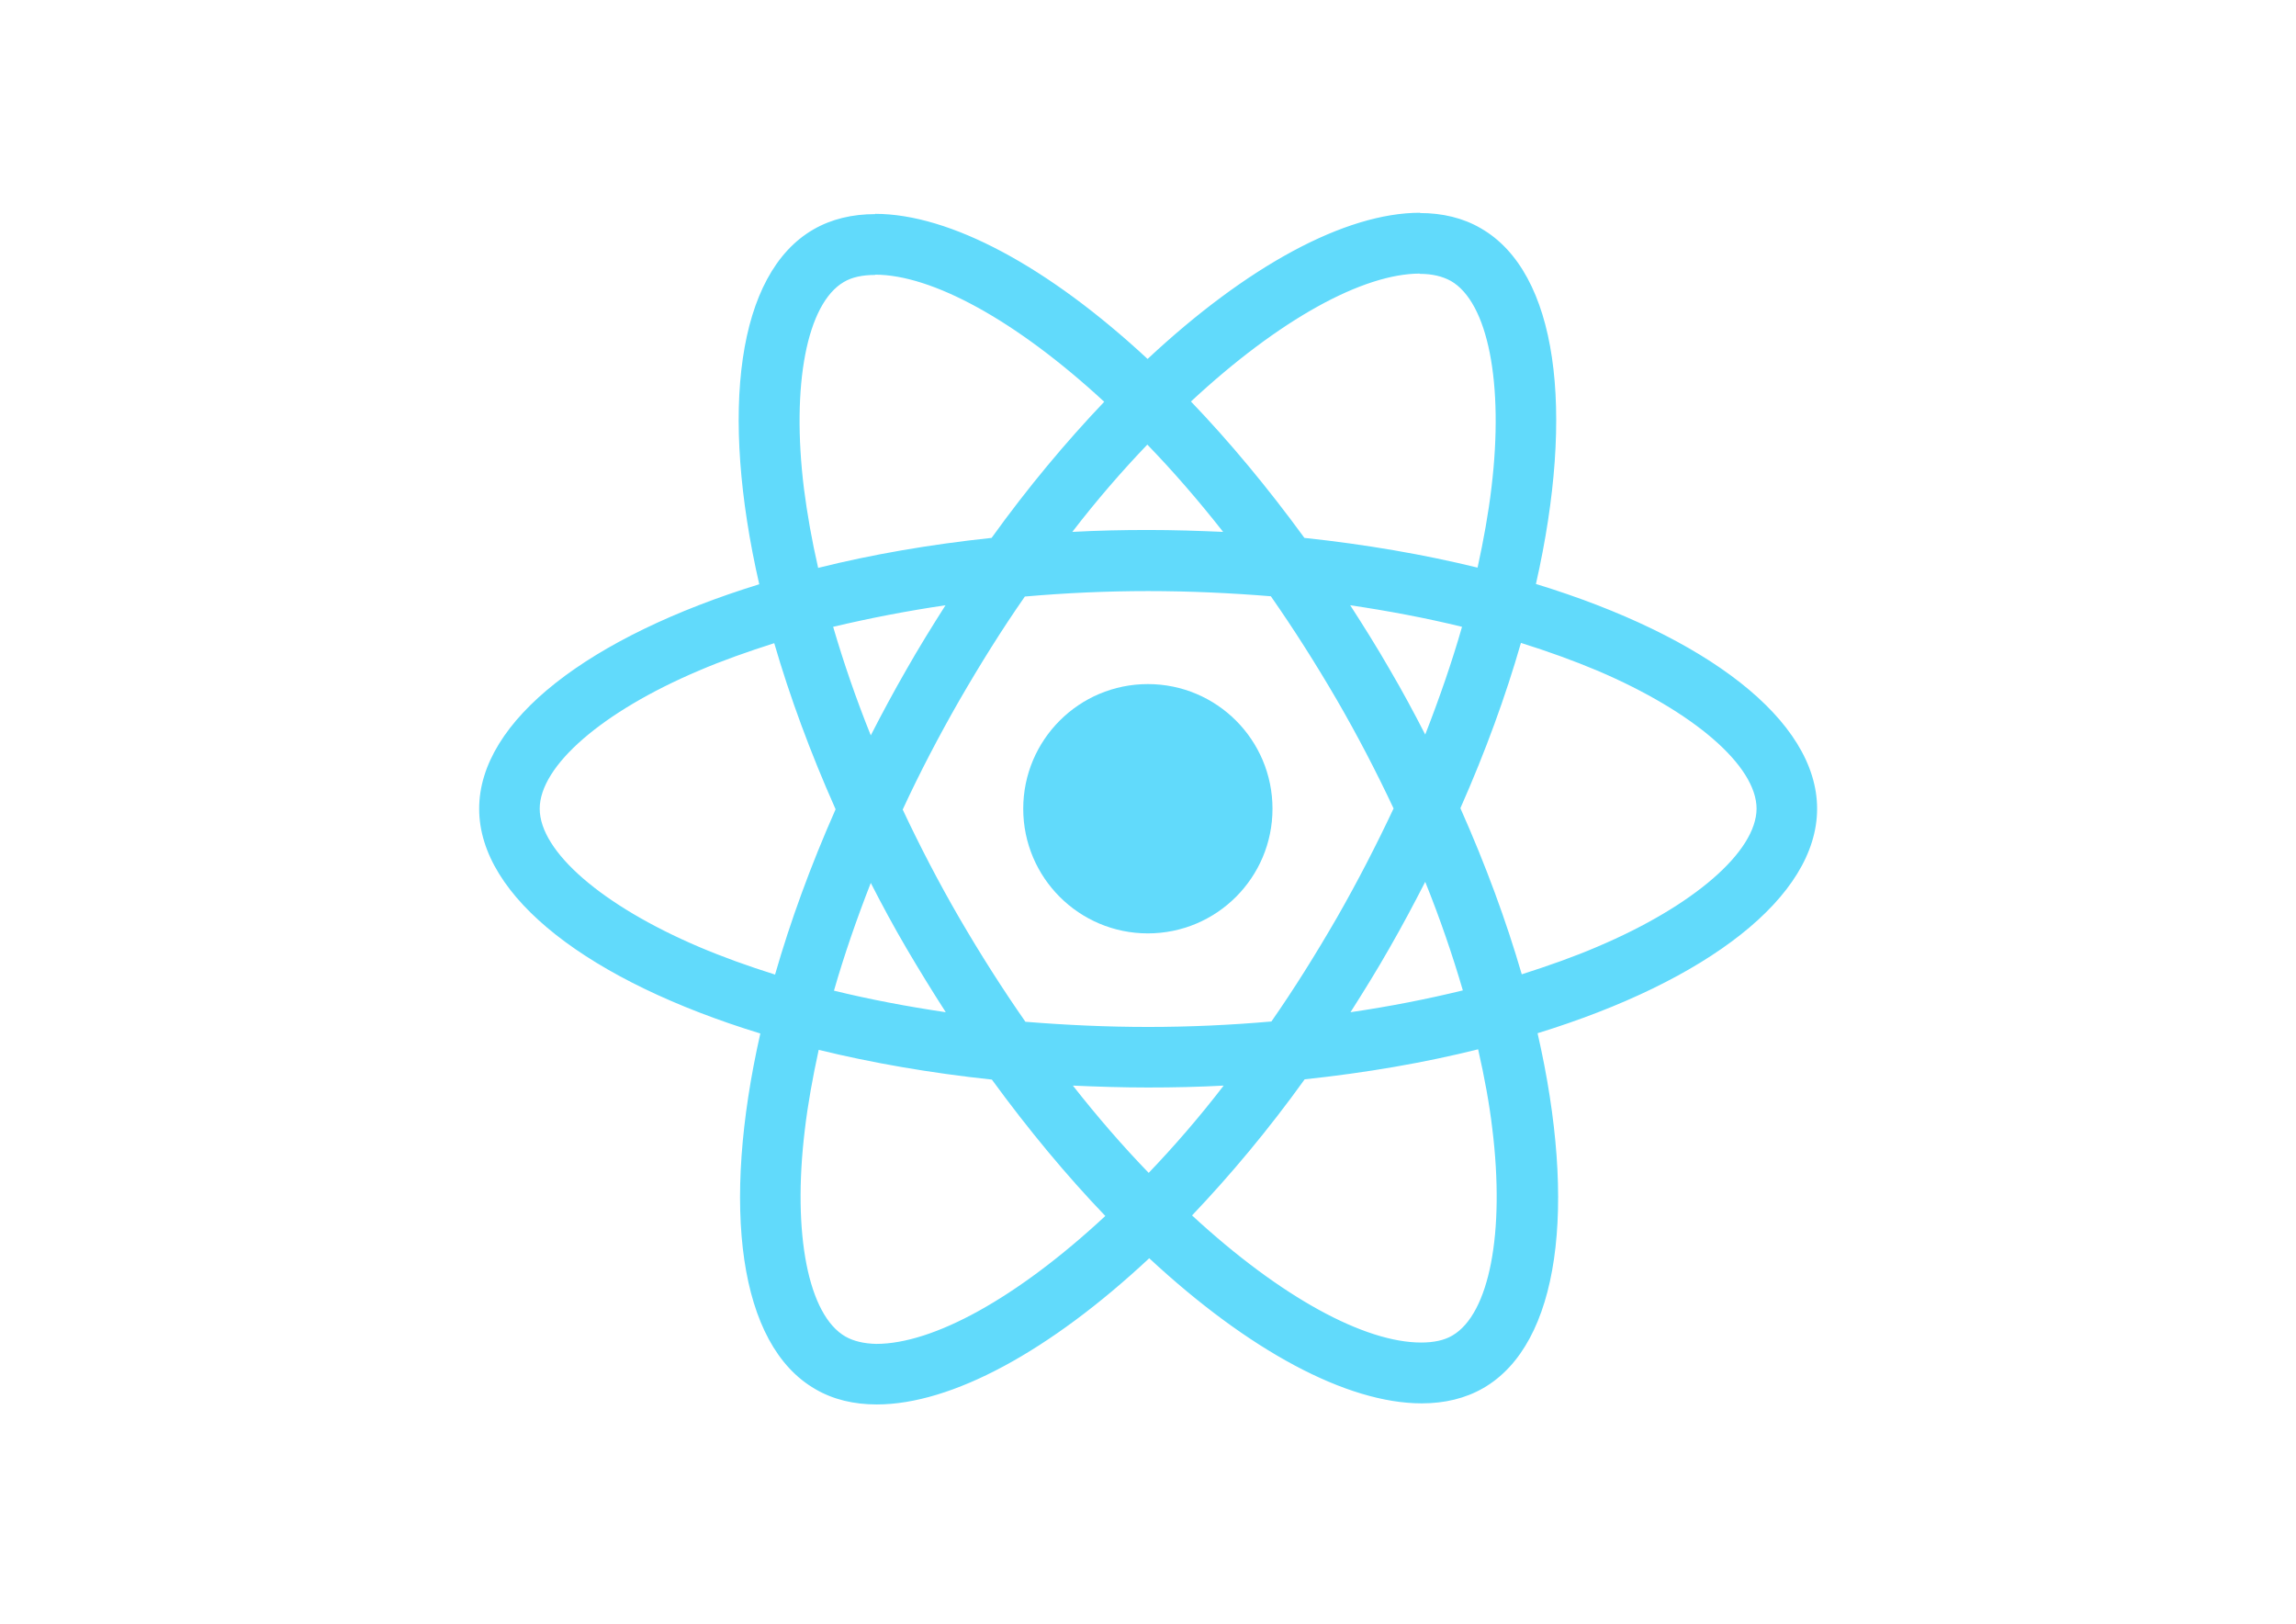
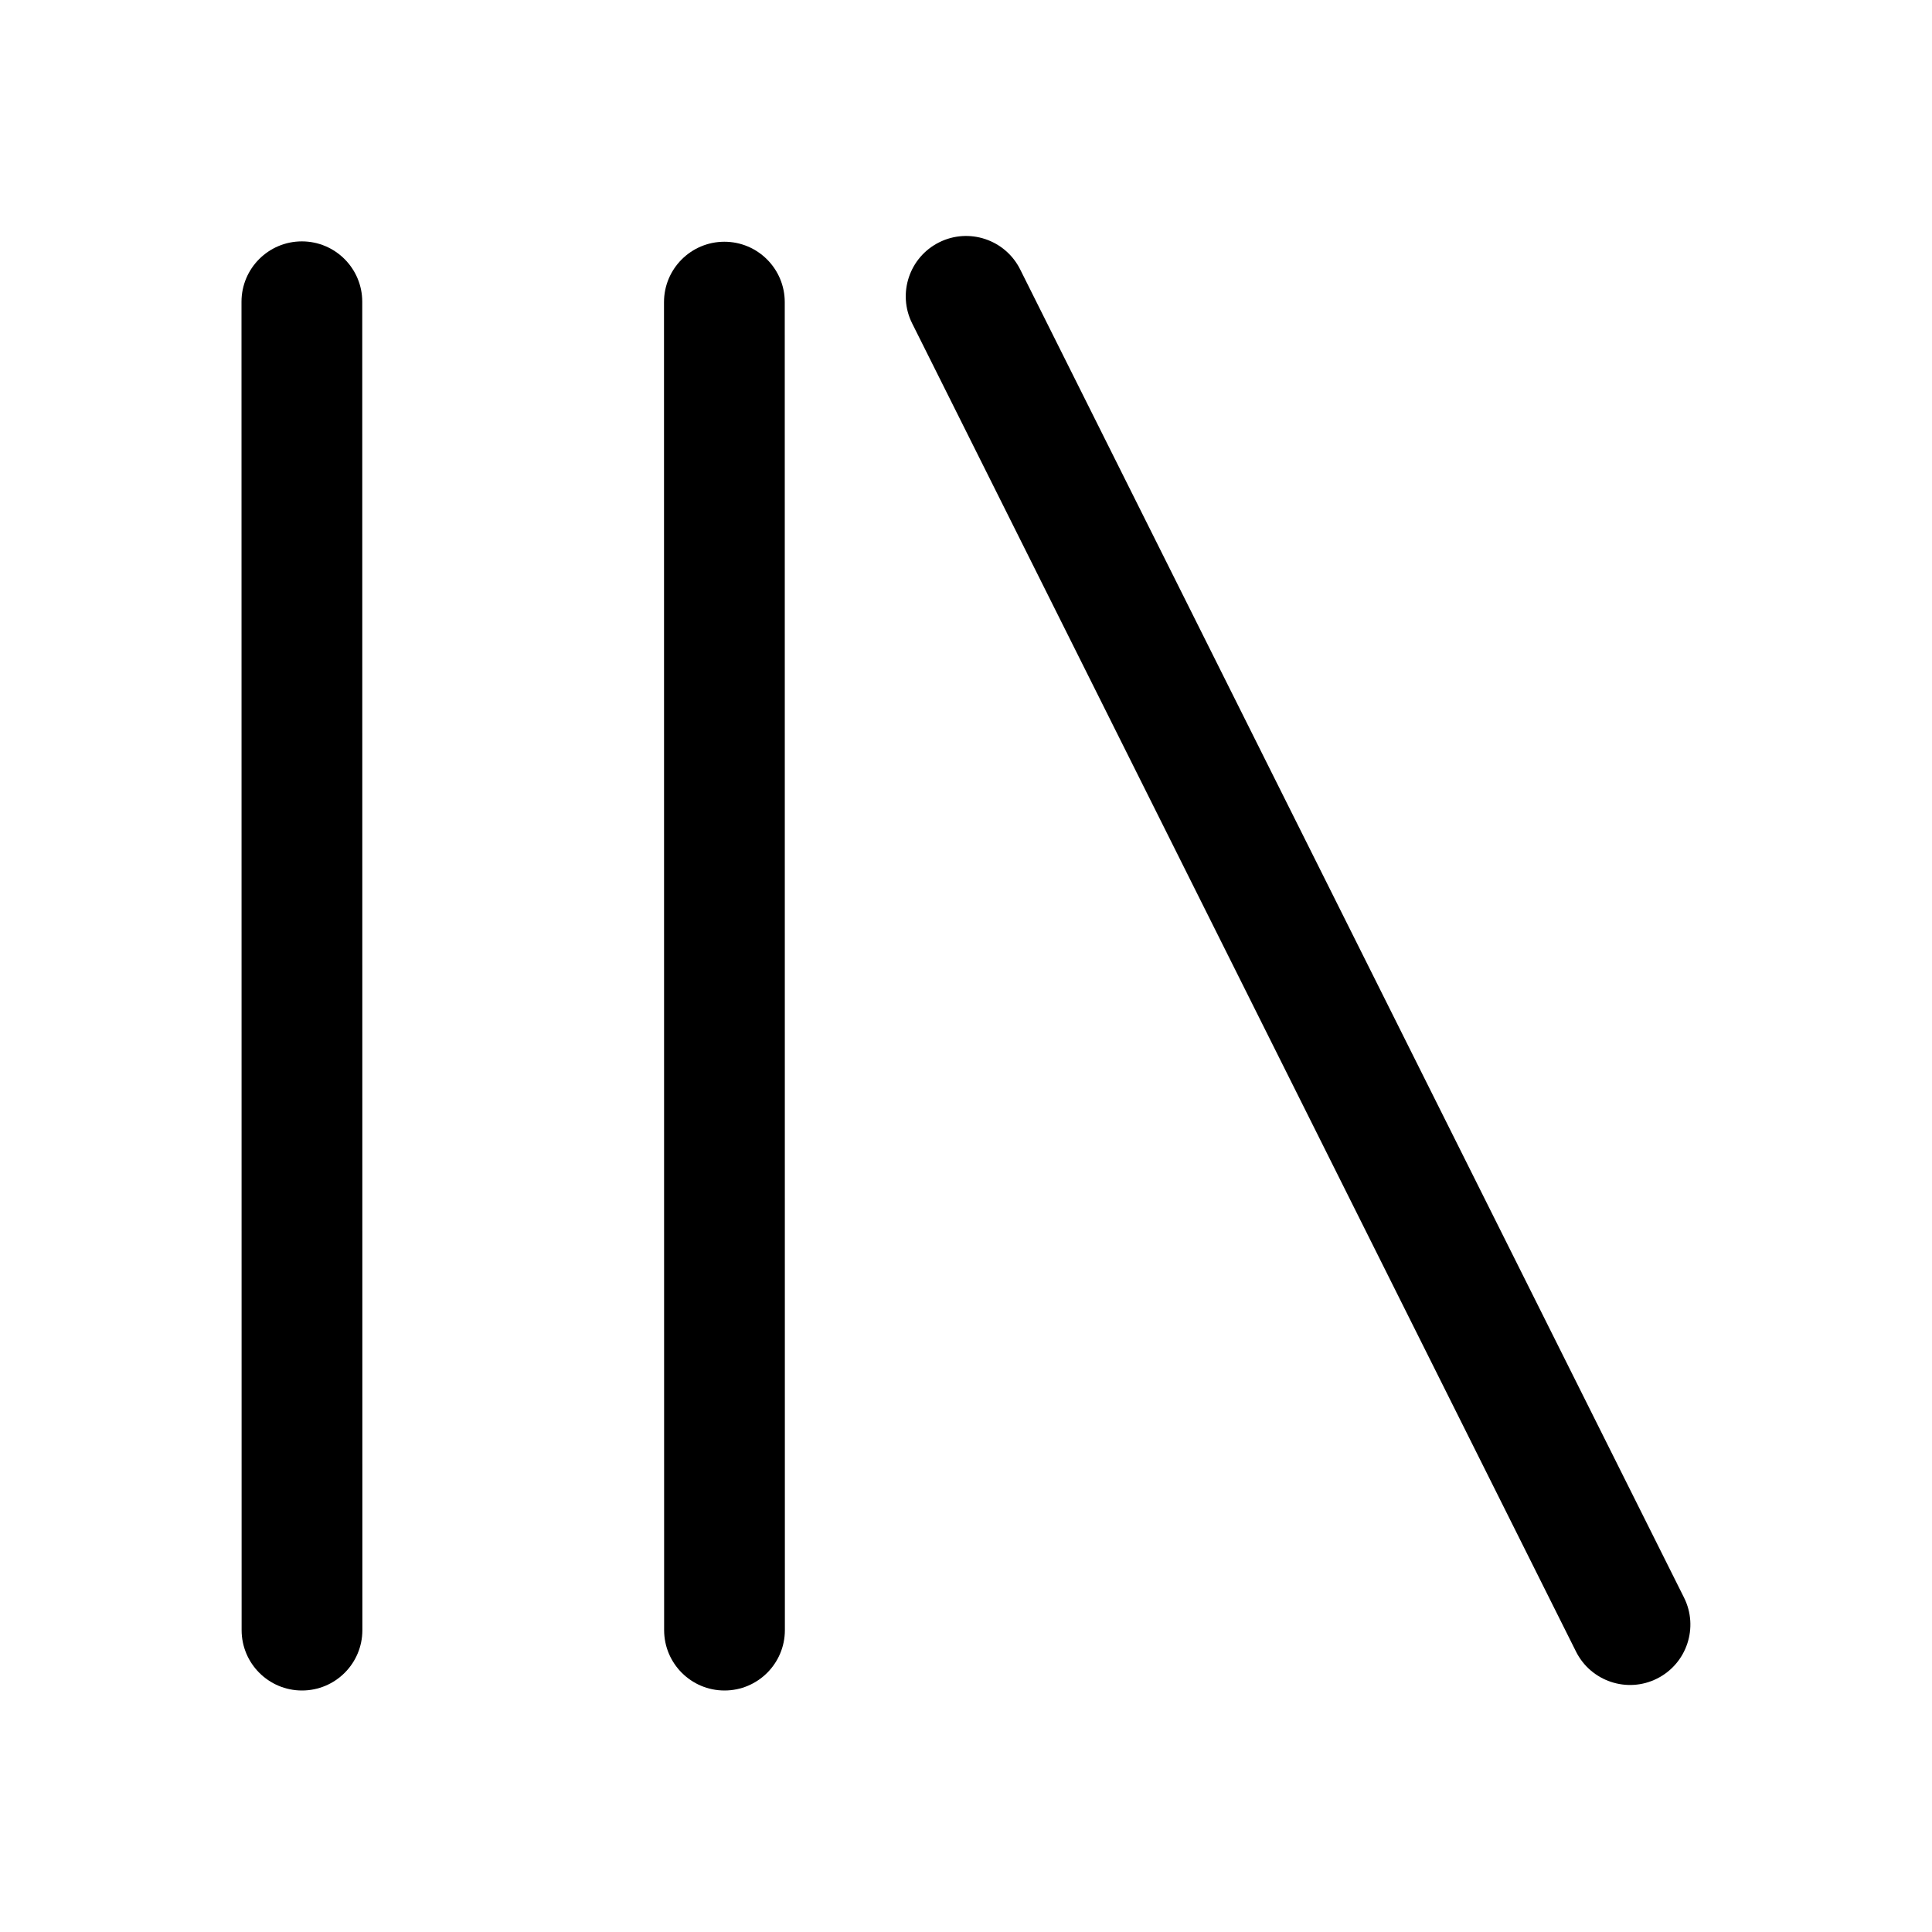
- <svg xmlns="http://www.w3.org/2000/svg" viewBox="0 0 841.9 595.3">
-   <g fill="#61DAFB">
-     <path d="M666.3 296.5c0-32.5-40.7-63.3-103.1-82.4 14.4-63.6 8-114.2-20.2-130.4-6.5-3.8-14.1-5.6-22.4-5.6v22.3c4.6 0 8.3.9 11.4 2.6 13.6 7.8 19.5 37.5 14.9 75.7-1.1 9.4-2.9 19.3-5.1 29.4-19.6-4.8-41-8.5-63.5-10.9-13.5-18.5-27.5-35.3-41.6-50 32.6-30.3 63.2-46.9 84-46.9V78c-27.5 0-63.5 19.6-99.9 53.6-36.4-33.8-72.4-53.2-99.9-53.2v22.3c20.7 0 51.4 16.5 84 46.6-14 14.7-28 31.4-41.3 49.9-22.6 2.4-44 6.1-63.6 11-2.3-10-4-19.7-5.2-29-4.7-38.2 1.1-67.9 14.6-75.8 3-1.8 6.9-2.6 11.5-2.6V78.5c-8.4 0-16 1.8-22.6 5.6-28.1 16.2-34.4 66.7-19.9 130.1-62.2 19.2-102.7 49.9-102.7 82.3 0 32.5 40.7 63.3 103.1 82.4-14.4 63.6-8 114.2 20.2 130.4 6.5 3.8 14.1 5.6 22.5 5.6 27.5 0 63.5-19.6 99.9-53.6 36.4 33.8 72.4 53.2 99.9 53.2 8.4 0 16-1.8 22.6-5.6 28.1-16.2 34.4-66.7 19.9-130.1 62-19.1 102.5-49.9 102.5-82.3zm-130.2-66.7c-3.7 12.9-8.3 26.2-13.5 39.5-4.1-8-8.4-16-13.1-24-4.6-8-9.5-15.8-14.4-23.4 14.2 2.1 27.9 4.7 41 7.9zm-45.8 106.5c-7.8 13.5-15.8 26.3-24.1 38.2-14.9 1.3-30 2-45.2 2-15.1 0-30.2-.7-45-1.9-8.3-11.9-16.4-24.6-24.2-38-7.6-13.1-14.5-26.4-20.8-39.8 6.2-13.4 13.2-26.8 20.7-39.9 7.8-13.5 15.8-26.3 24.1-38.2 14.9-1.3 30-2 45.2-2 15.1 0 30.2.7 45 1.9 8.3 11.9 16.4 24.6 24.2 38 7.6 13.1 14.5 26.4 20.8 39.8-6.3 13.4-13.2 26.8-20.7 39.9zm32.3-13c5.4 13.4 10 26.8 13.8 39.8-13.1 3.2-26.9 5.9-41.2 8 4.9-7.7 9.8-15.6 14.4-23.7 4.6-8 8.9-16.1 13-24.1zM421.2 430c-9.3-9.6-18.6-20.3-27.8-32 9 .4 18.2.7 27.5.7 9.4 0 18.7-.2 27.8-.7-9 11.7-18.3 22.4-27.5 32zm-74.4-58.9c-14.2-2.1-27.9-4.7-41-7.9 3.7-12.9 8.3-26.2 13.5-39.5 4.1 8 8.4 16 13.1 24 4.7 8 9.5 15.8 14.4 23.4zM420.7 163c9.3 9.6 18.6 20.3 27.8 32-9-.4-18.2-.7-27.5-.7-9.4 0-18.7.2-27.8.7 9-11.7 18.3-22.4 27.5-32zm-74 58.9c-4.9 7.7-9.8 15.6-14.4 23.7-4.6 8-8.9 16-13 24-5.4-13.4-10-26.8-13.8-39.8 13.1-3.1 26.9-5.8 41.2-7.9zm-90.5 125.2c-35.4-15.1-58.3-34.9-58.3-50.6 0-15.7 22.9-35.6 58.3-50.6 8.6-3.7 18-7 27.7-10.1 5.7 19.6 13.2 40 22.5 60.9-9.2 20.8-16.6 41.1-22.2 60.6-9.9-3.1-19.3-6.5-28-10.2zM310 490c-13.6-7.8-19.5-37.5-14.9-75.7 1.1-9.4 2.9-19.3 5.1-29.4 19.6 4.8 41 8.5 63.5 10.9 13.5 18.5 27.5 35.3 41.6 50-32.6 30.3-63.2 46.9-84 46.9-4.5-.1-8.3-1-11.3-2.7zm237.2-76.2c4.7 38.2-1.1 67.9-14.6 75.8-3 1.8-6.9 2.6-11.5 2.6-20.7 0-51.4-16.5-84-46.6 14-14.7 28-31.4 41.3-49.9 22.6-2.4 44-6.1 63.6-11 2.3 10.1 4.1 19.8 5.2 29.1zm38.5-66.7c-8.6 3.7-18 7-27.7 10.1-5.7-19.6-13.2-40-22.5-60.9 9.2-20.8 16.6-41.1 22.2-60.6 9.9 3.1 19.3 6.5 28.1 10.2 35.4 15.1 58.3 34.9 58.3 50.6-.1 15.7-23 35.6-58.4 50.6zM320.8 78.4z" />
-     <circle cx="420.9" cy="296.5" r="45.7" />
-     <path d="M520.5 78.1z" />
+ <svg xmlns="http://www.w3.org/2000/svg" fill="#000000" width="800px" height="800px" viewBox="0 0 32 32" style="fill-rule:evenodd;clip-rule:evenodd;stroke-linejoin:round;stroke-miterlimit:2;" version="1.1" xml:space="preserve">
+   <g id="Icon">
+     <path d="M4,4.998l0.002,22.002c0,0.552 0.448,1 1,1c0.552,-0 1,-0.448 1,-1l-0.002,-22.002c-0,-0.552 -0.448,-1 -1,-1c-0.552,-0 -1,0.448 -1,1Z" />
+     <path d="M10.998,5.004l0.002,21.996c0,0.552 0.448,1 1,1c0.552,-0 1,-0.448 1,-1l-0.002,-21.996c-0,-0.552 -0.448,-1 -1,-1c-0.552,-0 -1,0.448 -1,1Z" />
+     <path d="M15.108,5.356l10.996,22c0.247,0.493 0.848,0.694 1.341,0.447c0.494,-0.247 0.694,-0.848 0.448,-1.341l-10.996,-22c-0.247,-0.494 -0.848,-0.695 -1.342,-0.448c-0.494,0.247 -0.694,0.848 -0.447,1.342Z" />
  </g>
</svg>
